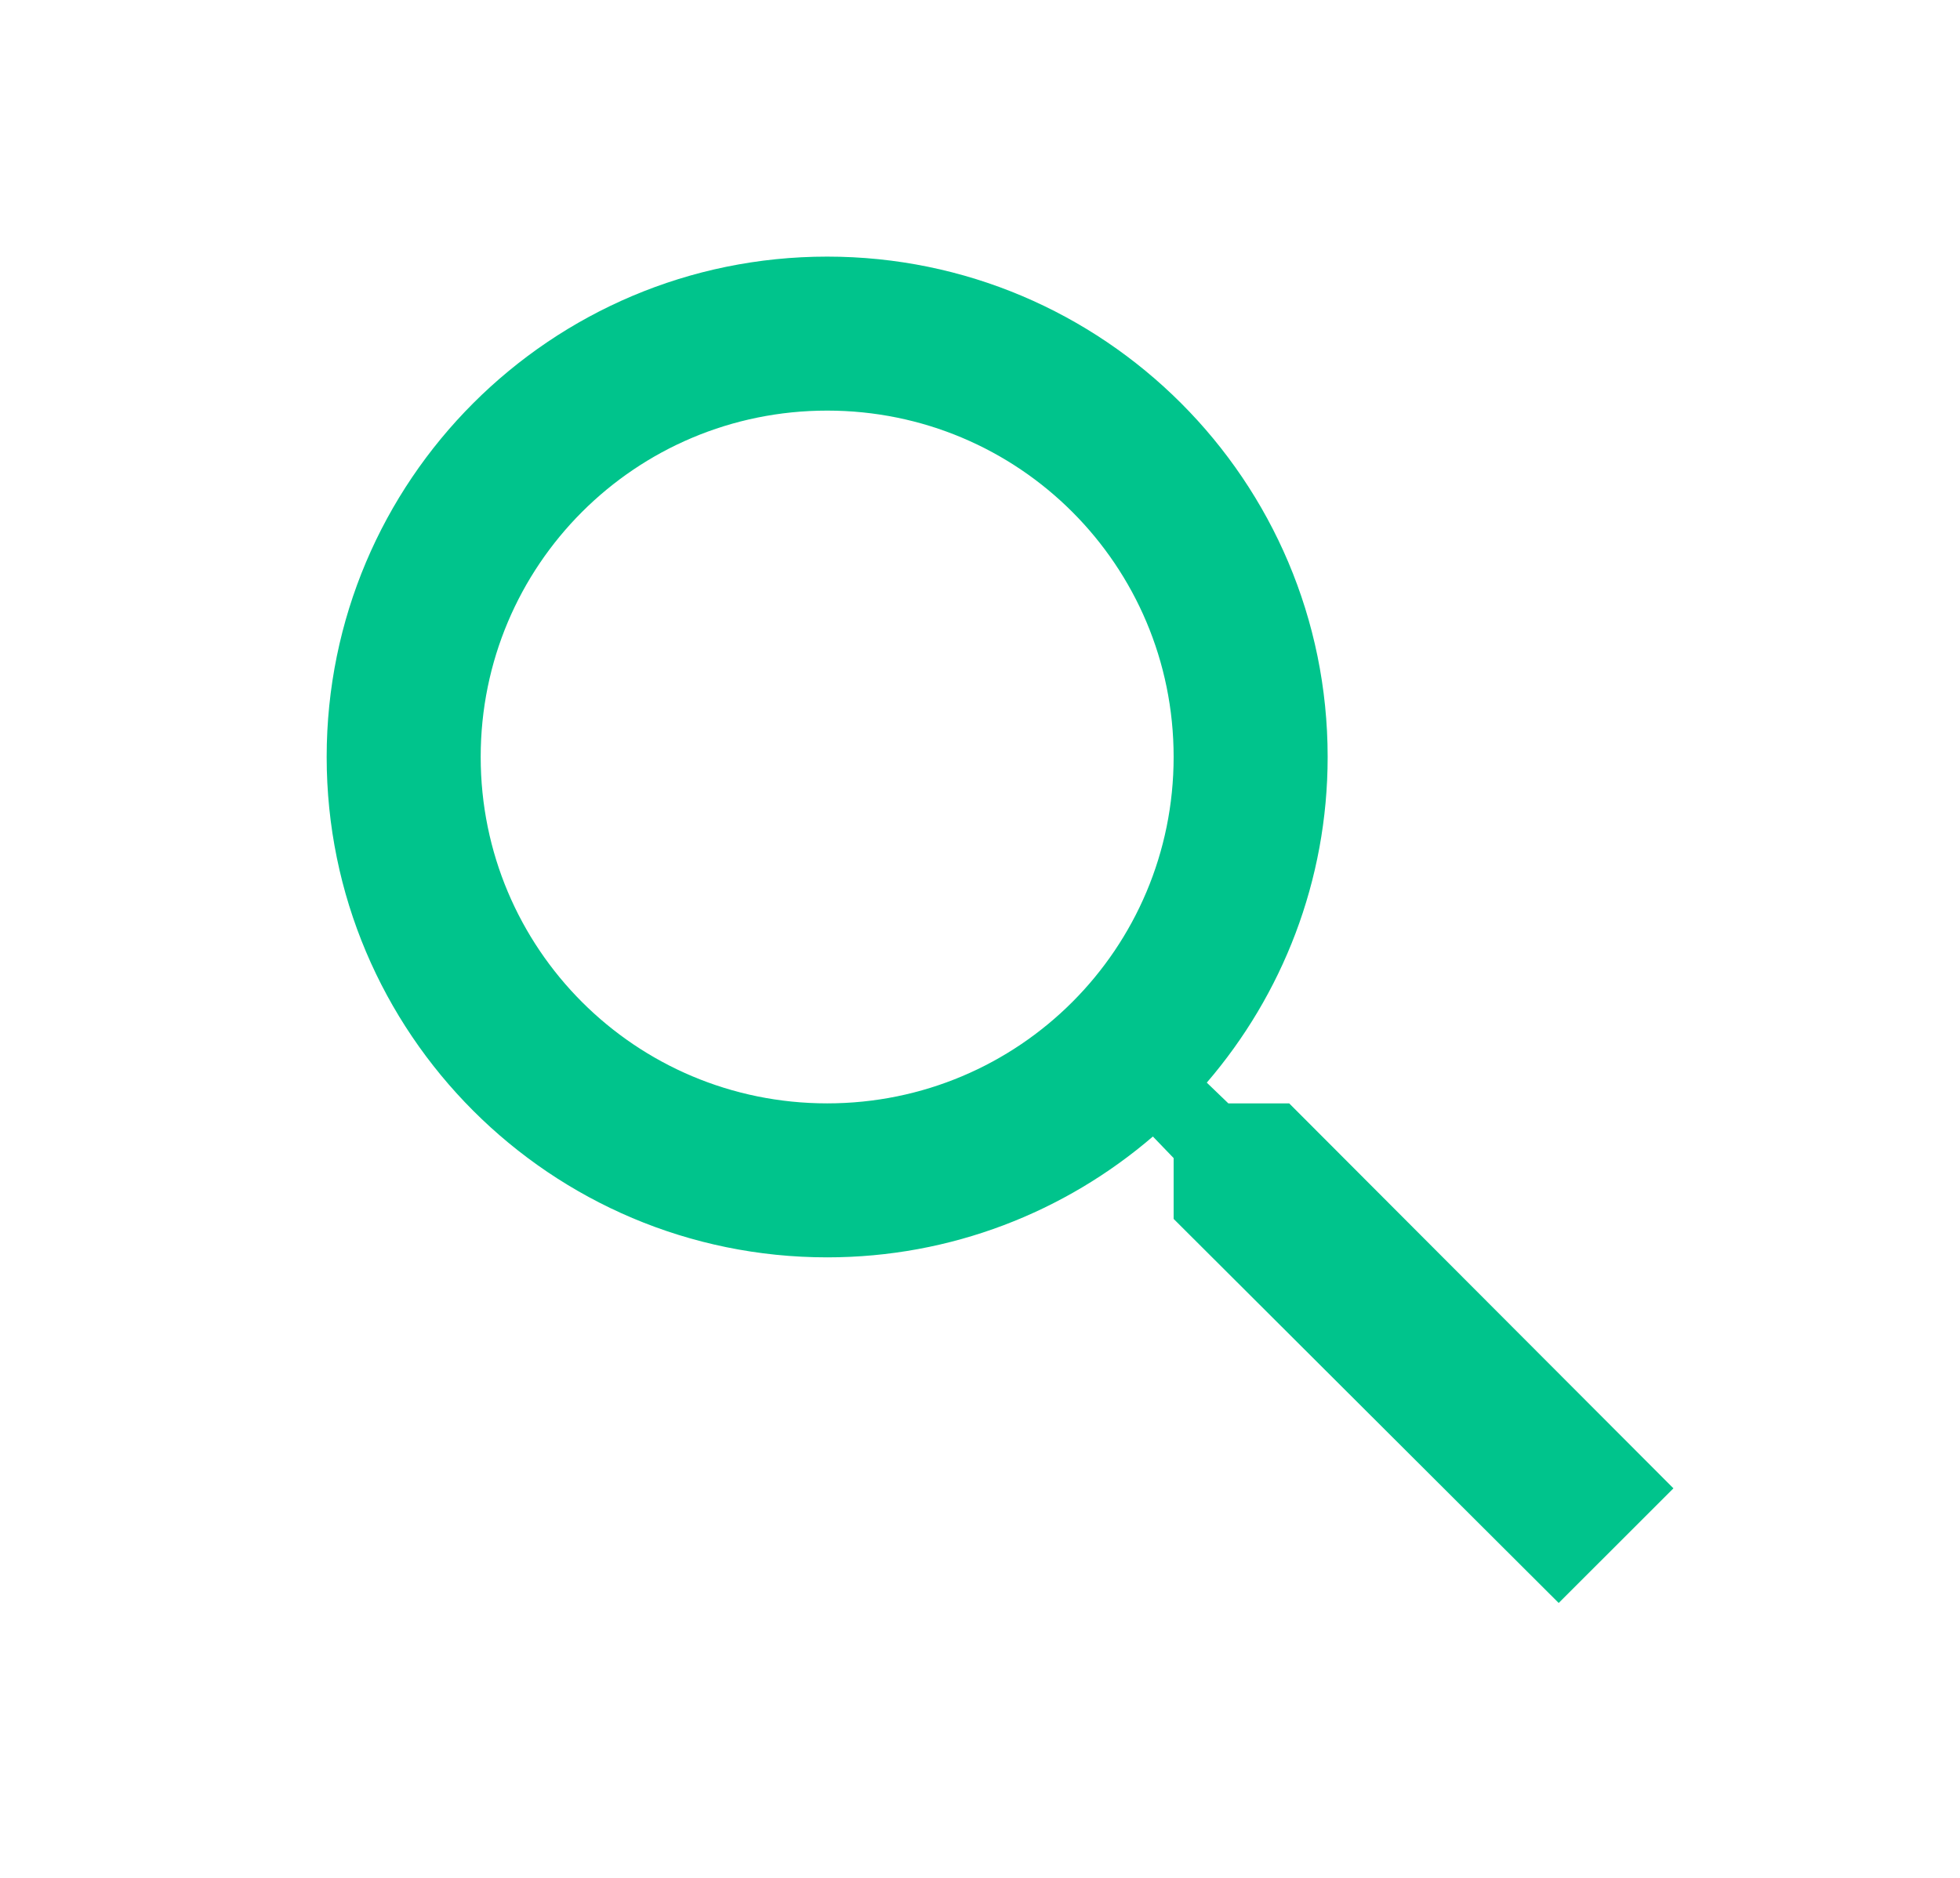
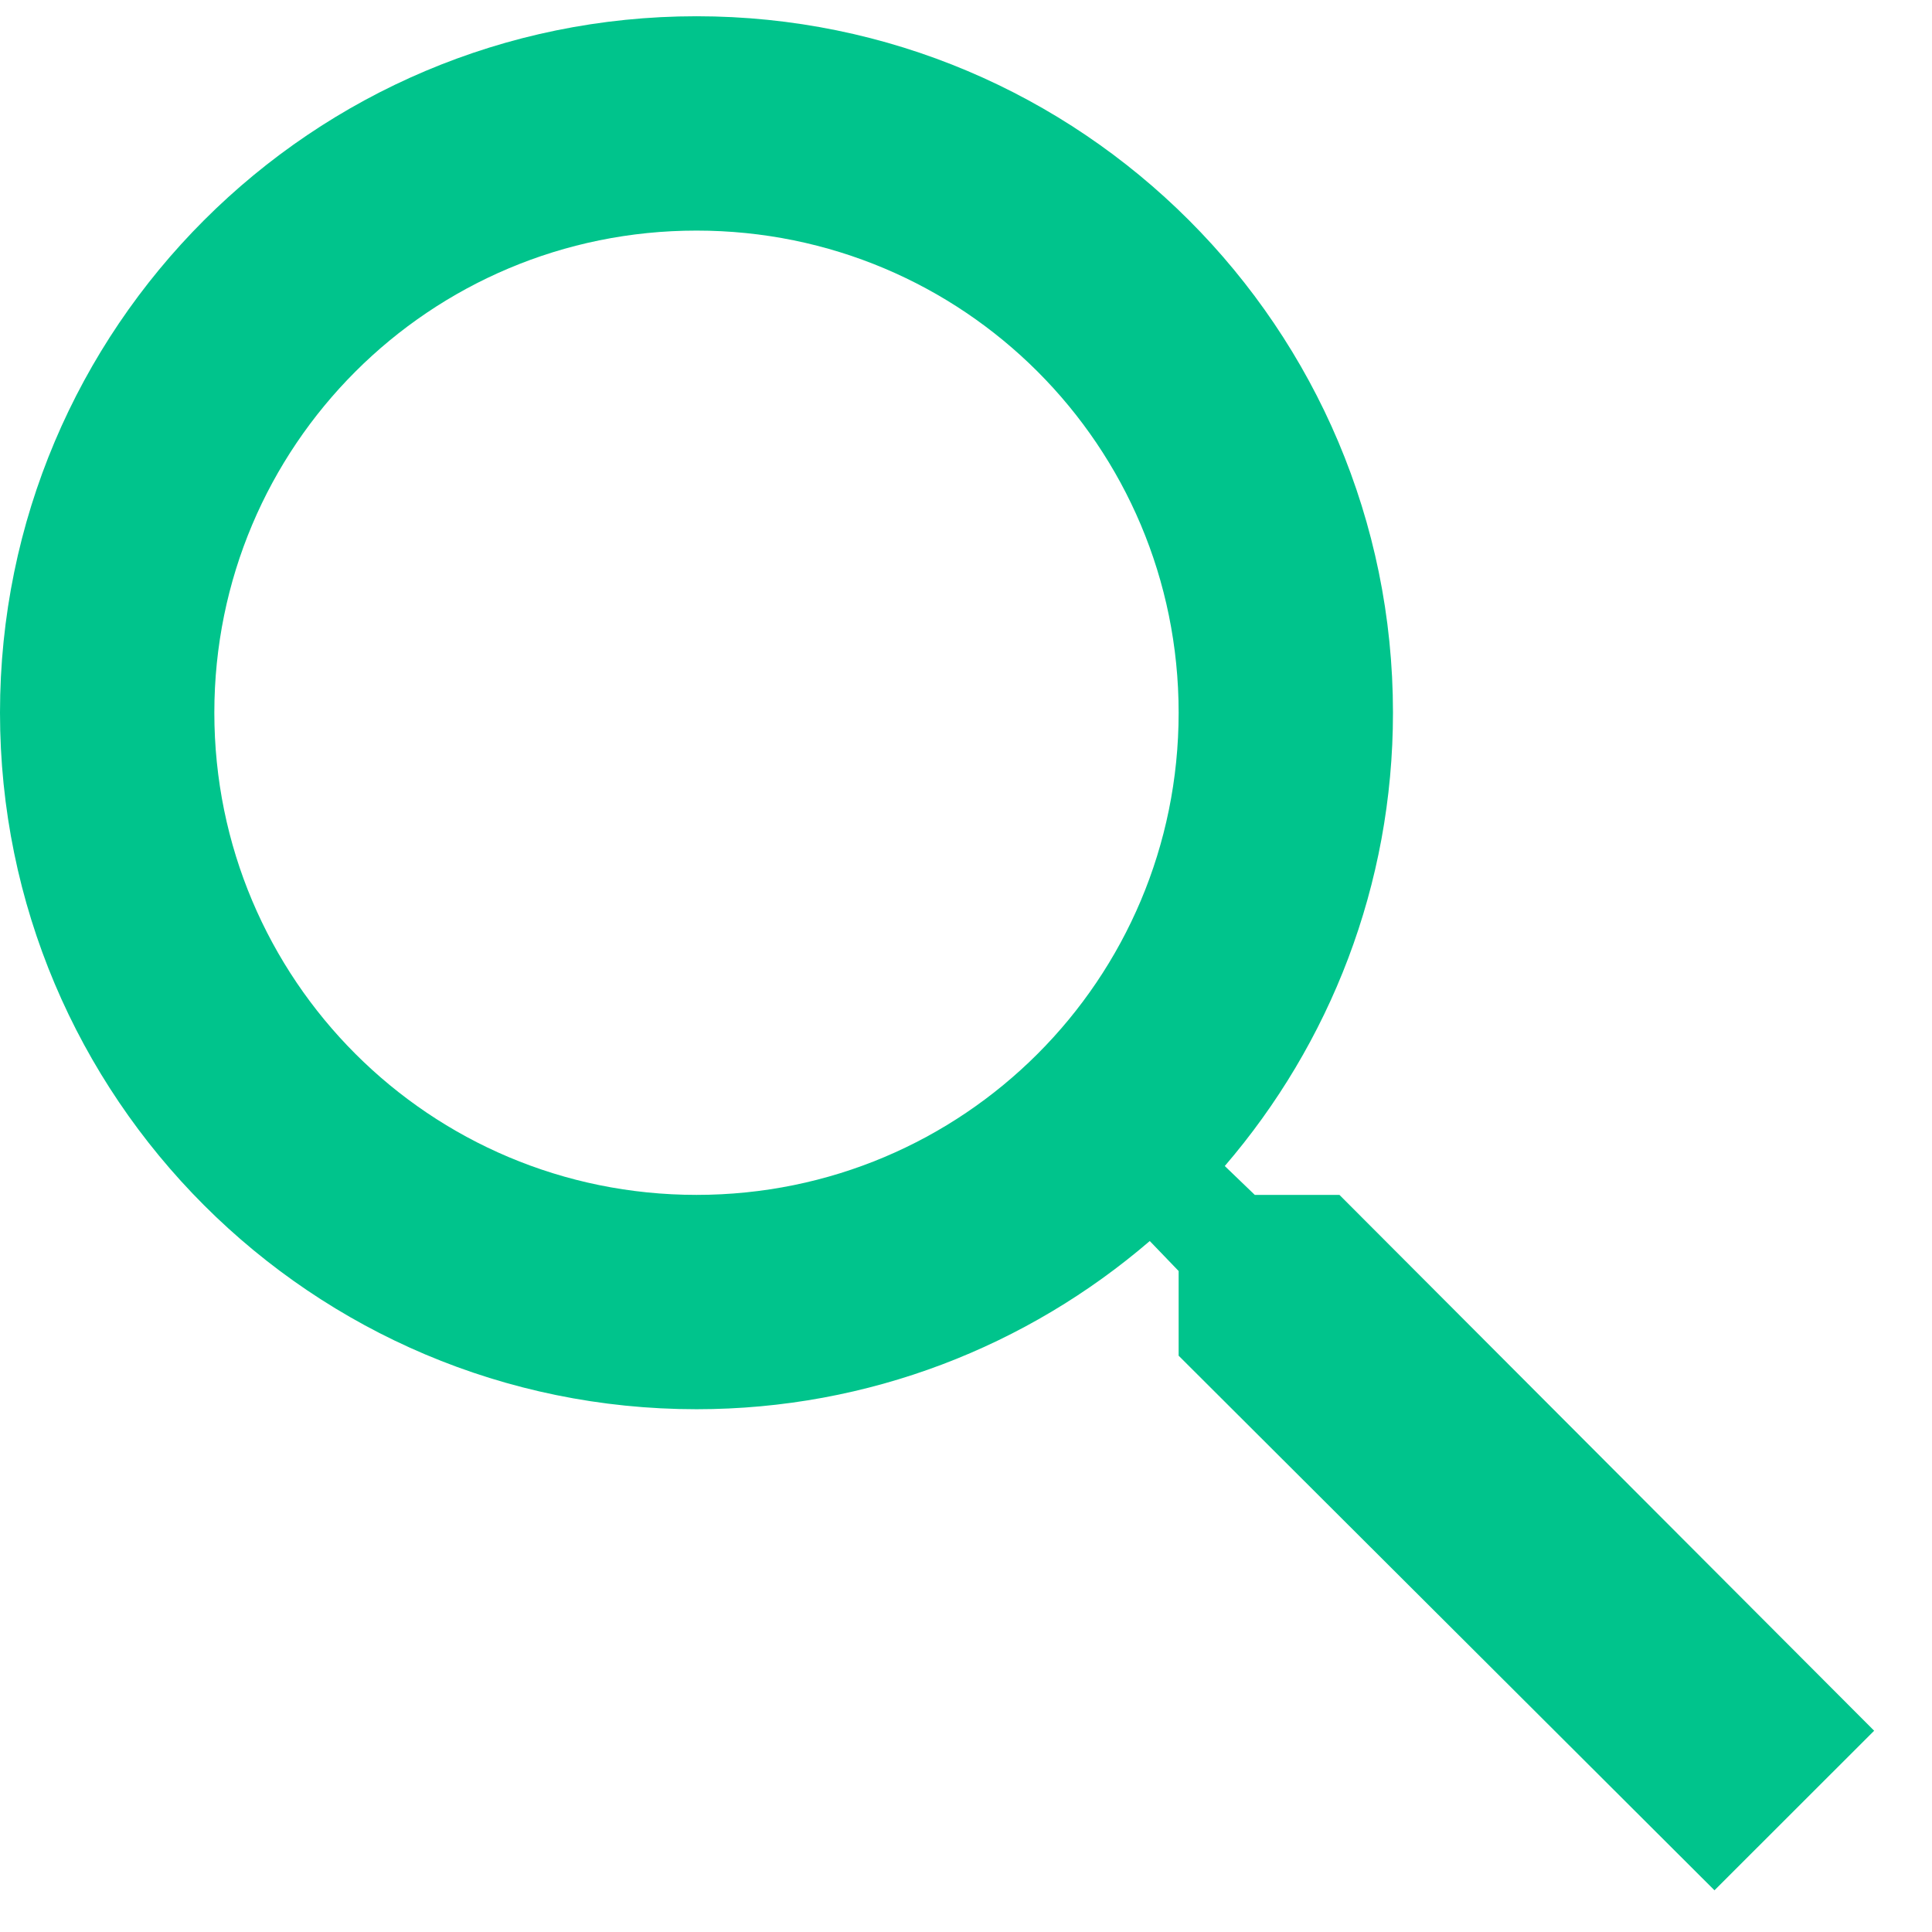
- <svg xmlns="http://www.w3.org/2000/svg" width="24" height="23" viewBox="0 0 24 23" fill="none">
-   <path d="M15.786 13.514H15.041L14.777 13.26C15.701 12.185 16.257 10.789 16.257 9.271C16.257 5.887 13.513 3.143 10.129 3.143C6.744 3.143 4 5.887 4 9.271C4 12.656 6.744 15.4 10.129 15.4C11.647 15.4 13.042 14.844 14.117 13.92L14.371 14.184V14.929L19.086 19.633L20.491 18.229L15.786 13.514ZM10.129 13.514C7.781 13.514 5.886 11.619 5.886 9.271C5.886 6.924 7.781 5.029 10.129 5.029C12.476 5.029 14.371 6.924 14.371 9.271C14.371 11.619 12.476 13.514 10.129 13.514Z" fill="#00C48C" />
+ <svg xmlns="http://www.w3.org/2000/svg" width="17" height="17" viewBox="0 0 17 17" fill="none">
+   <path d="M11.786 10.514H11.041L10.777 10.26C11.701 9.185 12.257 7.789 12.257 6.271C12.257 2.887 9.513 0.143 6.129 0.143C2.744 0.143 0 2.887 0 6.271C0 9.656 2.744 12.4 6.129 12.4C7.647 12.4 9.042 11.844 10.117 10.92L10.371 11.184V11.929L15.086 16.633L16.491 15.229L11.786 10.514ZM6.129 10.514C3.781 10.514 1.886 8.619 1.886 6.271C1.886 3.924 3.781 2.029 6.129 2.029C8.476 2.029 10.371 3.924 10.371 6.271C10.371 8.619 8.476 10.514 6.129 10.514Z" fill="#00C48C" />
</svg>
